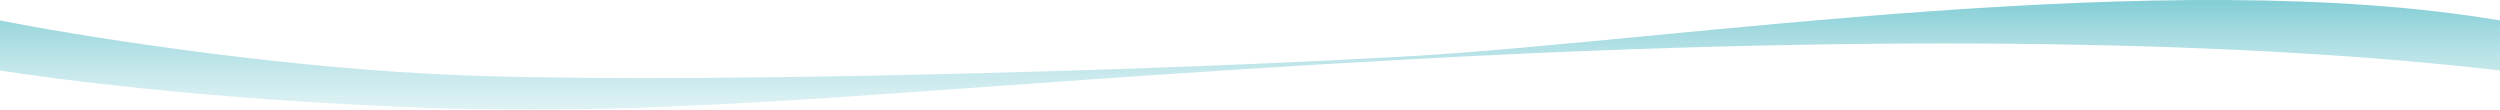
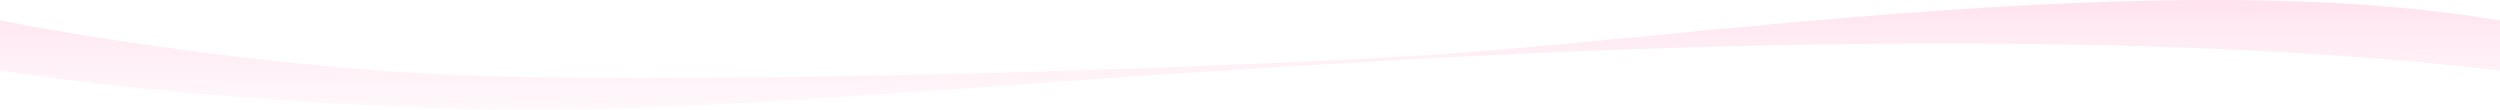
<svg xmlns="http://www.w3.org/2000/svg" width="2759" height="121" viewBox="0 0 2759 121" fill="none" preserveAspectRatio="none">
-   <path d="M474.787 81.507C282.037 71.325 77.95 38.017 0 22.59V77.831C58.266 86.895 234.795 110.781 474.787 119.112C774.776 129.525 1019.26 94.813 1559 65.308C2098.75 35.803 2492.17 46.697 2759 77.831V22.57C2390.78 -39.786 1847.18 45.059 1559 61.837C1270.82 78.614 715.723 94.235 474.787 81.507Z" fill="url(#paint0_linear_289_72)" />
+   <path d="M474.787 81.507C282.037 71.325 77.95 38.017 0 22.59V77.831C58.266 86.895 234.795 110.781 474.787 119.112C774.776 129.525 1019.26 94.813 1559 65.308C2098.75 35.803 2492.17 46.697 2759 77.831V22.57C2390.78 -39.786 1847.18 45.059 1559 61.837C1270.82 78.614 715.723 94.235 474.787 81.507Z" fill="url(#paint0_linear_289_73)" />
  <defs>
-     <linearGradient id="paint0_linear_289_72" x1="2605.42" y1="222.618" x2="2605.42" y2="-103.675" gradientUnits="userSpaceOnUse">
+     <linearGradient id="paint0_linear_289_73" x1="2605.42" y1="222.618" x2="2605.42" y2="-103.675" gradientUnits="userSpaceOnUse">
      <stop offset="0.018" stop-color="white" stop-opacity="0.2" />
-       <stop offset="0.885" stop-color="#37AFBC" />
+       <stop offset="0.885" stop-color="#FFD1E4" />
    </linearGradient>
  </defs>
</svg>
